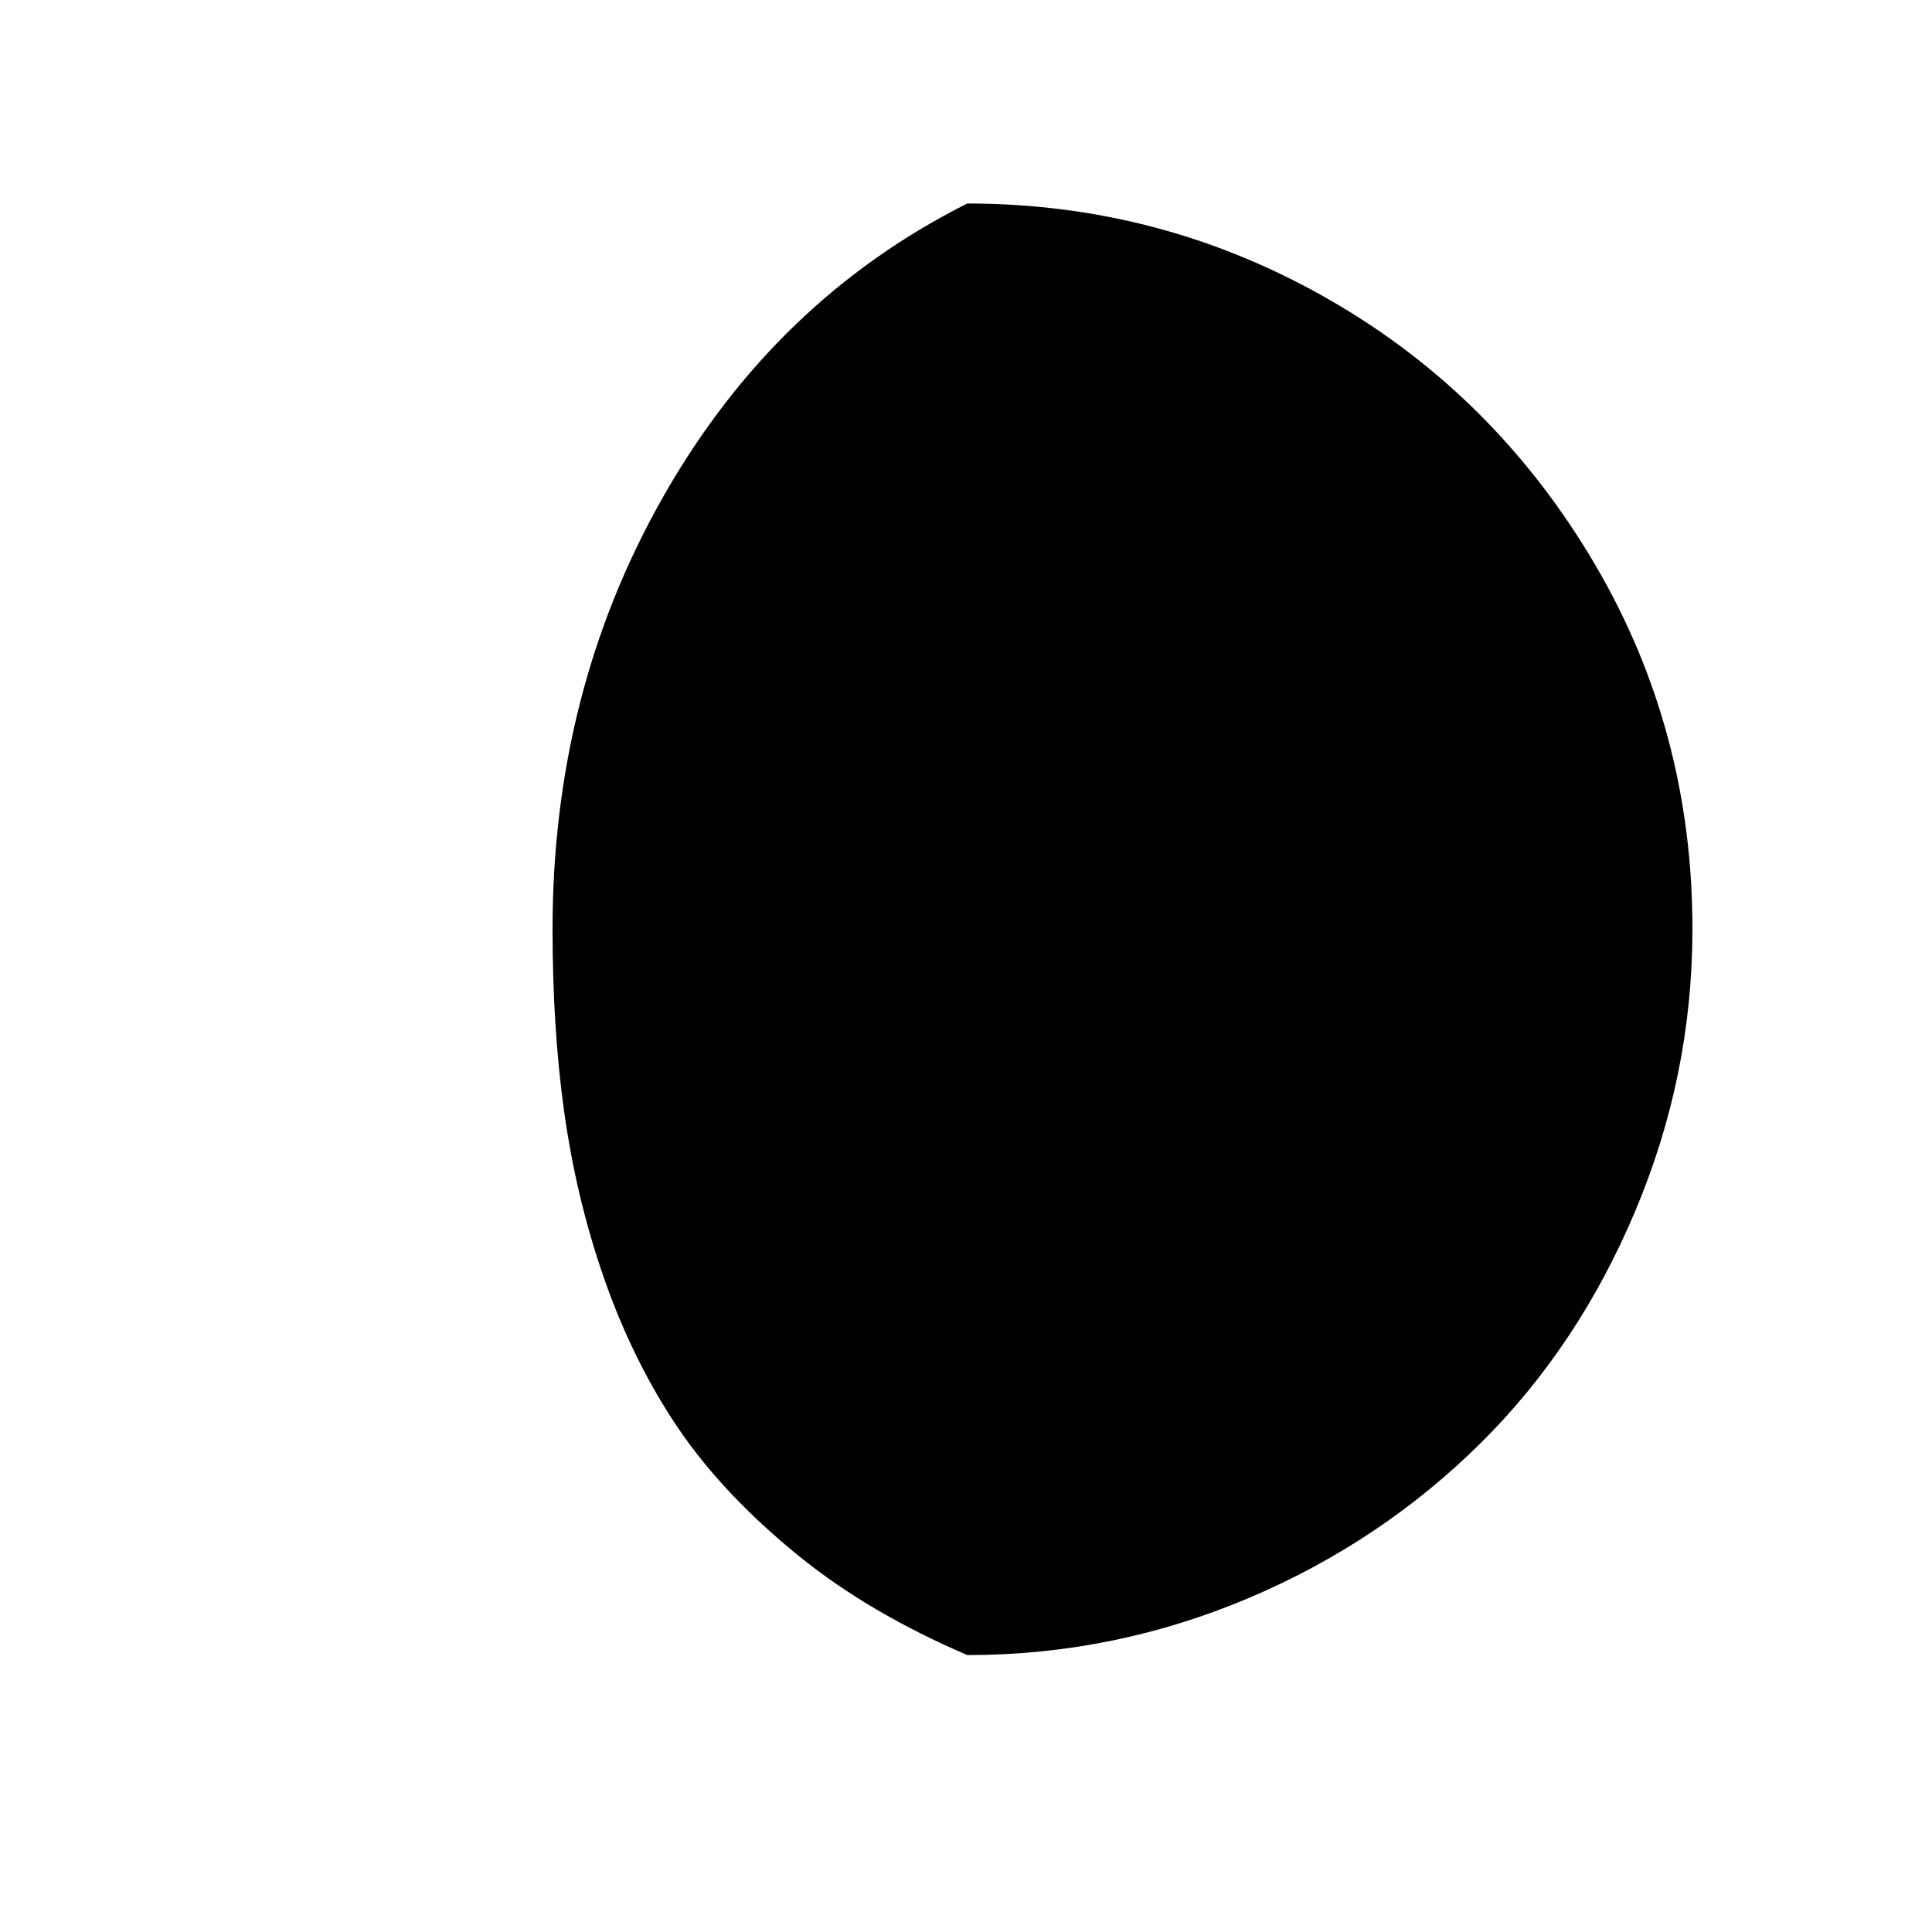
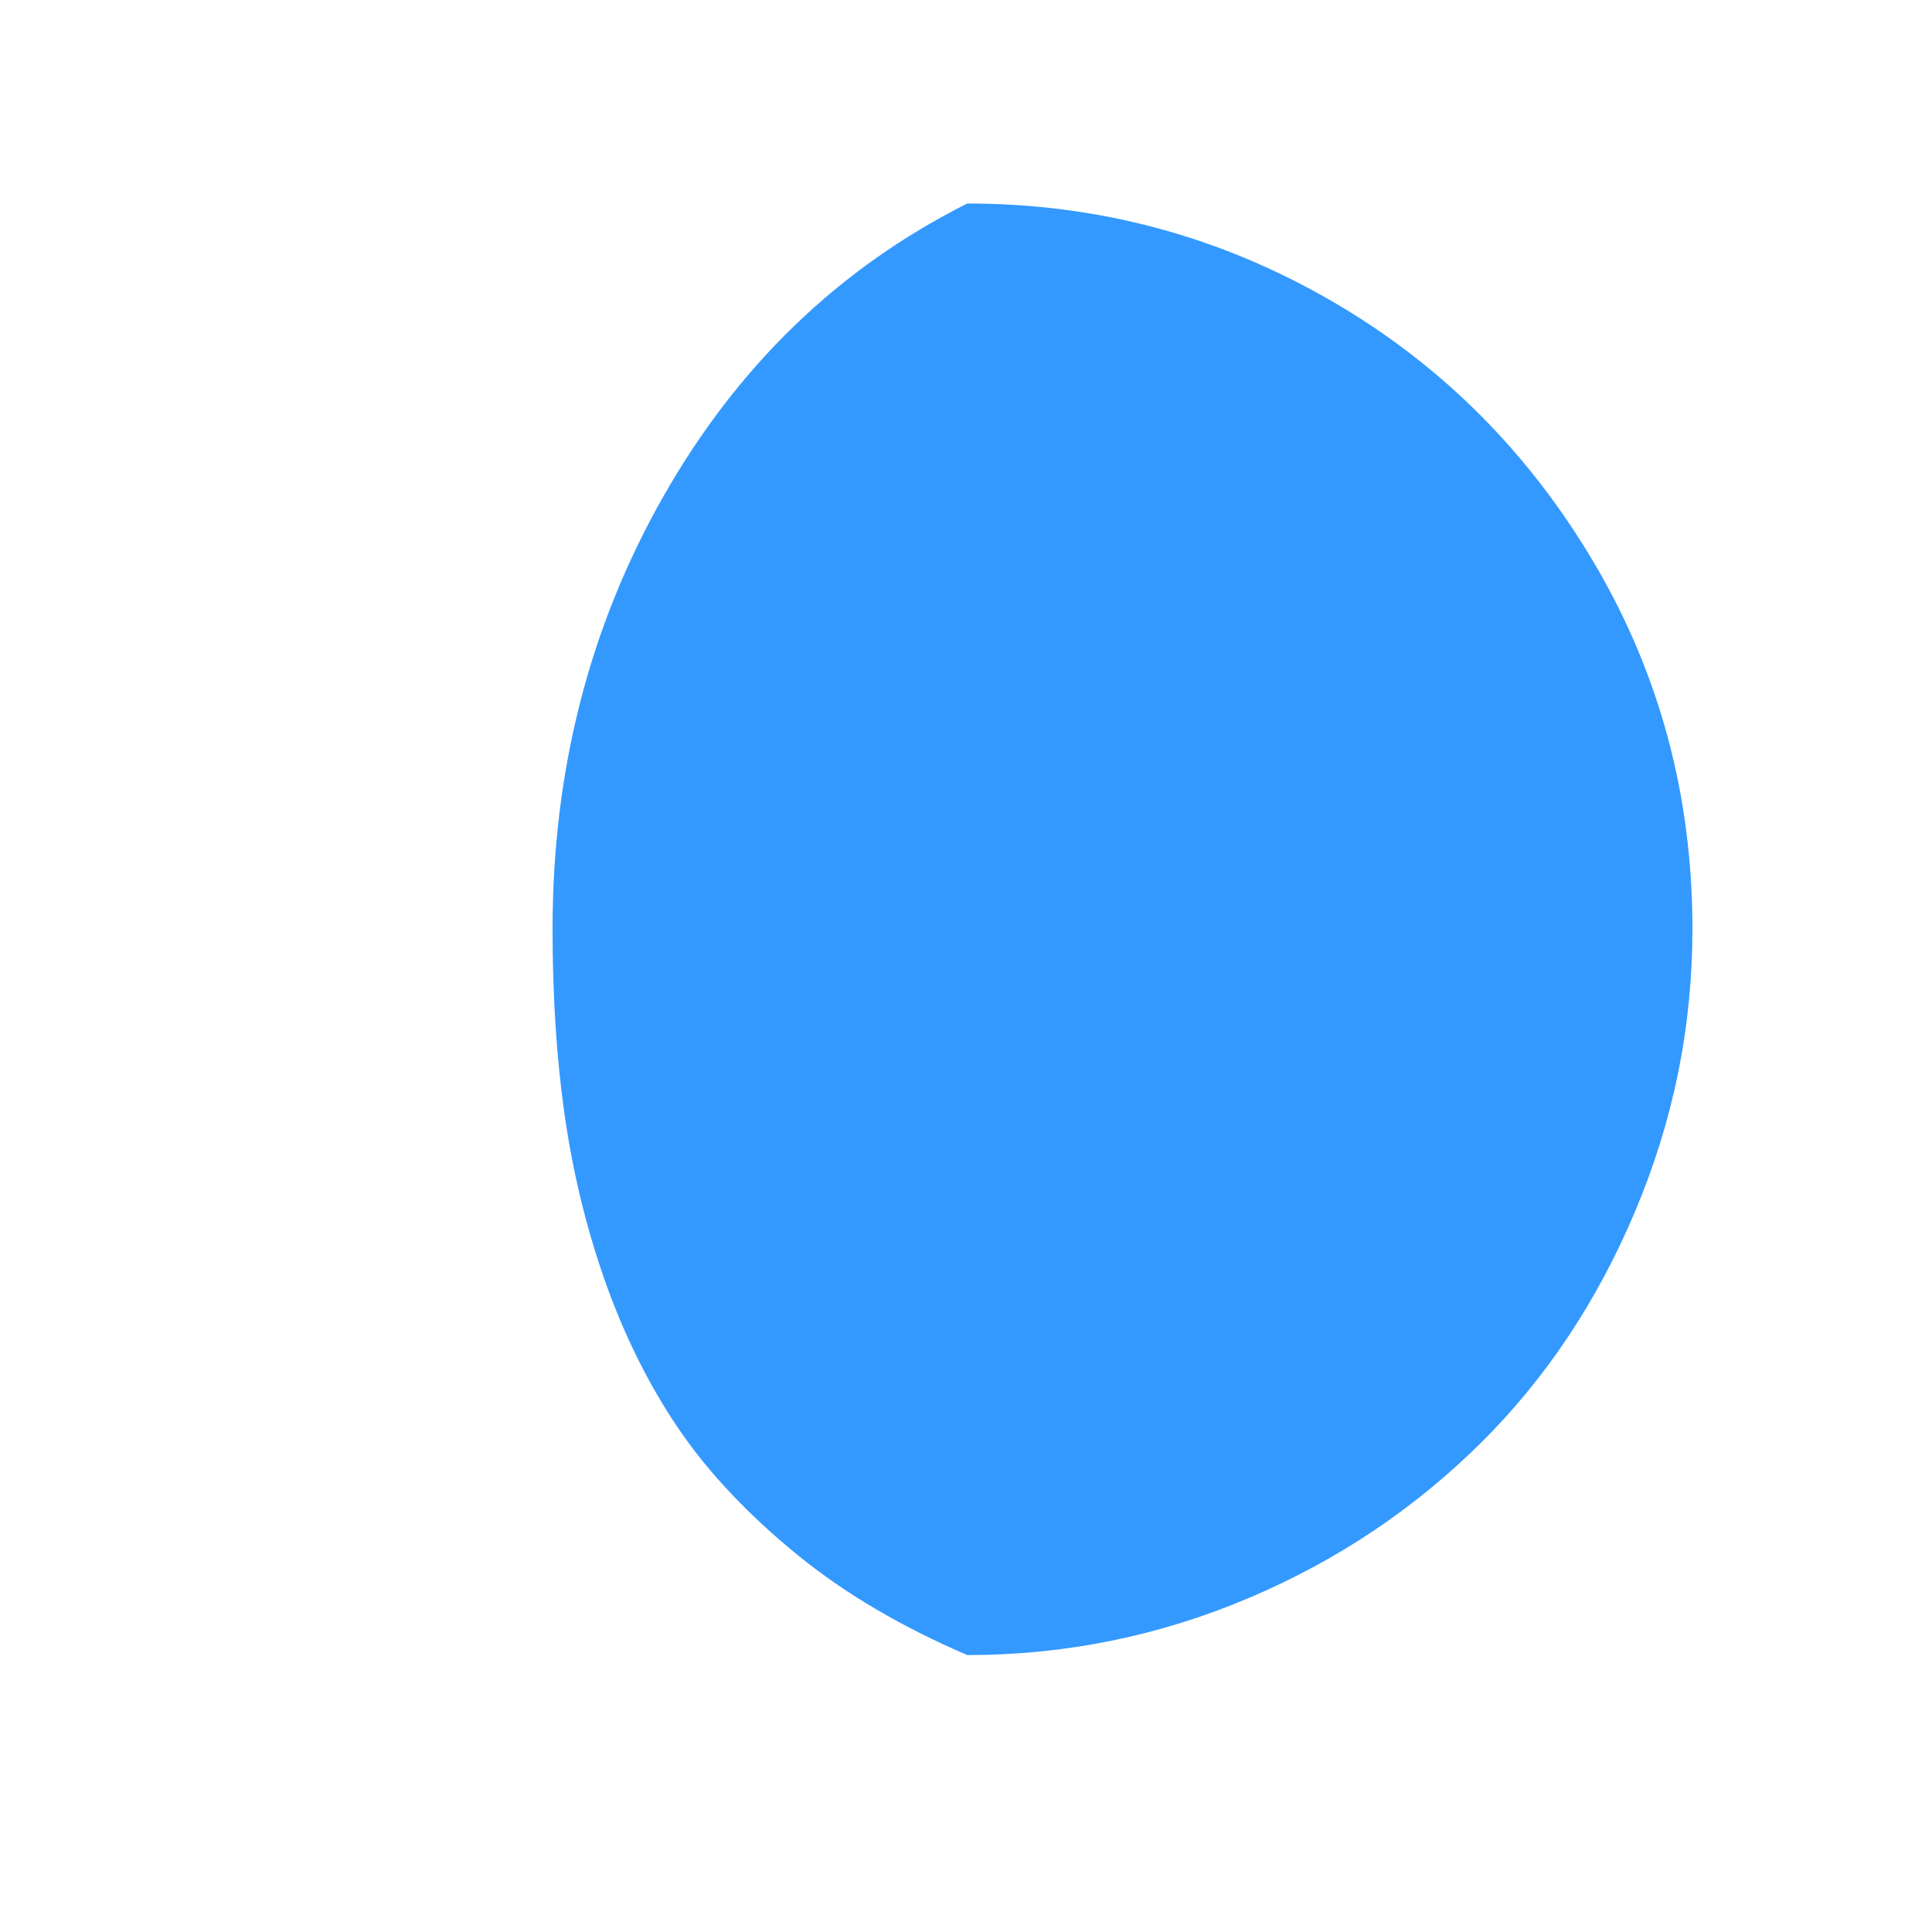
<svg xmlns="http://www.w3.org/2000/svg" version="1.1" id="Layer_1" x="0px" y="0px" viewBox="0 0 30 30" style="enable-background:new 0 0 30 30;" xml:space="preserve">
-   <path d="M8.58,14.43c0,1.03,0.06,1.97,0.18,2.83s0.32,1.73,0.62,2.59s0.69,1.65,1.16,2.34s1.1,1.35,1.85,1.96s1.63,1.12,2.63,1.55  c1.53,0,2.99-0.3,4.38-0.89s2.58-1.4,3.59-2.4s1.81-2.2,2.4-3.6s0.89-2.85,0.89-4.39c0-2.04-0.5-3.93-1.51-5.65s-2.37-3.1-4.1-4.1  s-3.61-1.51-5.65-1.51c-1.99,1-3.56,2.51-4.72,4.55S8.58,11.99,8.58,14.43z" />
+   <path d="M8.58,14.43c0,1.03,0.06,1.97,0.18,2.83s0.32,1.73,0.62,2.59s0.69,1.65,1.16,2.34s1.1,1.35,1.85,1.96s1.63,1.12,2.63,1.55  c1.53,0,2.99-0.3,4.38-0.89s2.58-1.4,3.59-2.4s1.81-2.2,2.4-3.6s0.89-2.85,0.89-4.39c0-2.04-0.5-3.93-1.51-5.65s-2.37-3.1-4.1-4.1  s-3.61-1.51-5.65-1.51c-1.99,1-3.56,2.51-4.72,4.55S8.58,11.99,8.58,14.43z" fill="#3399ff" />
</svg>
